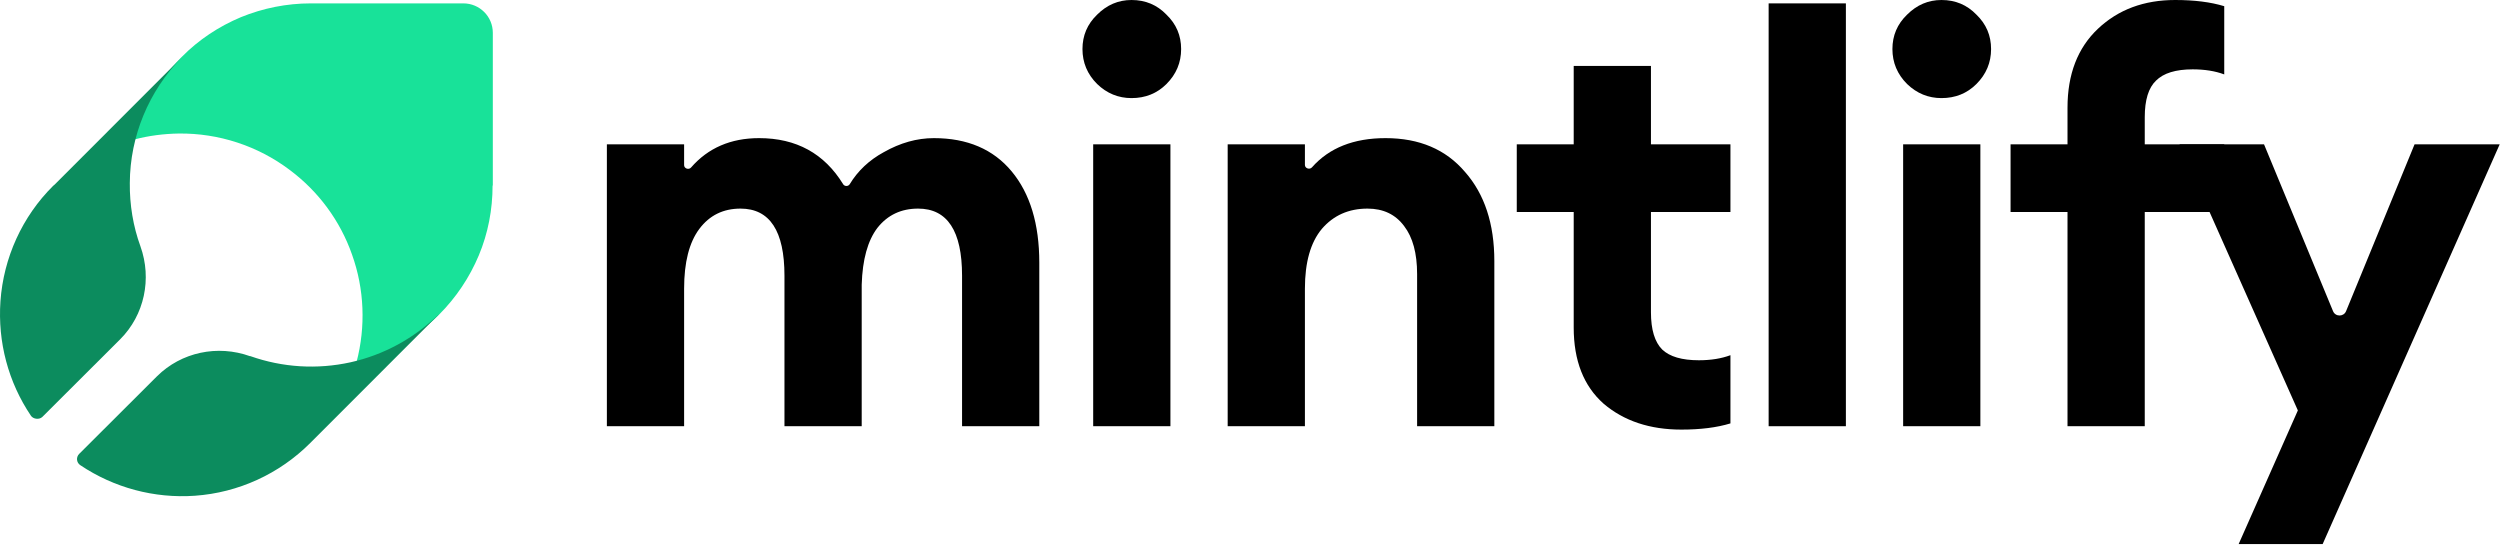
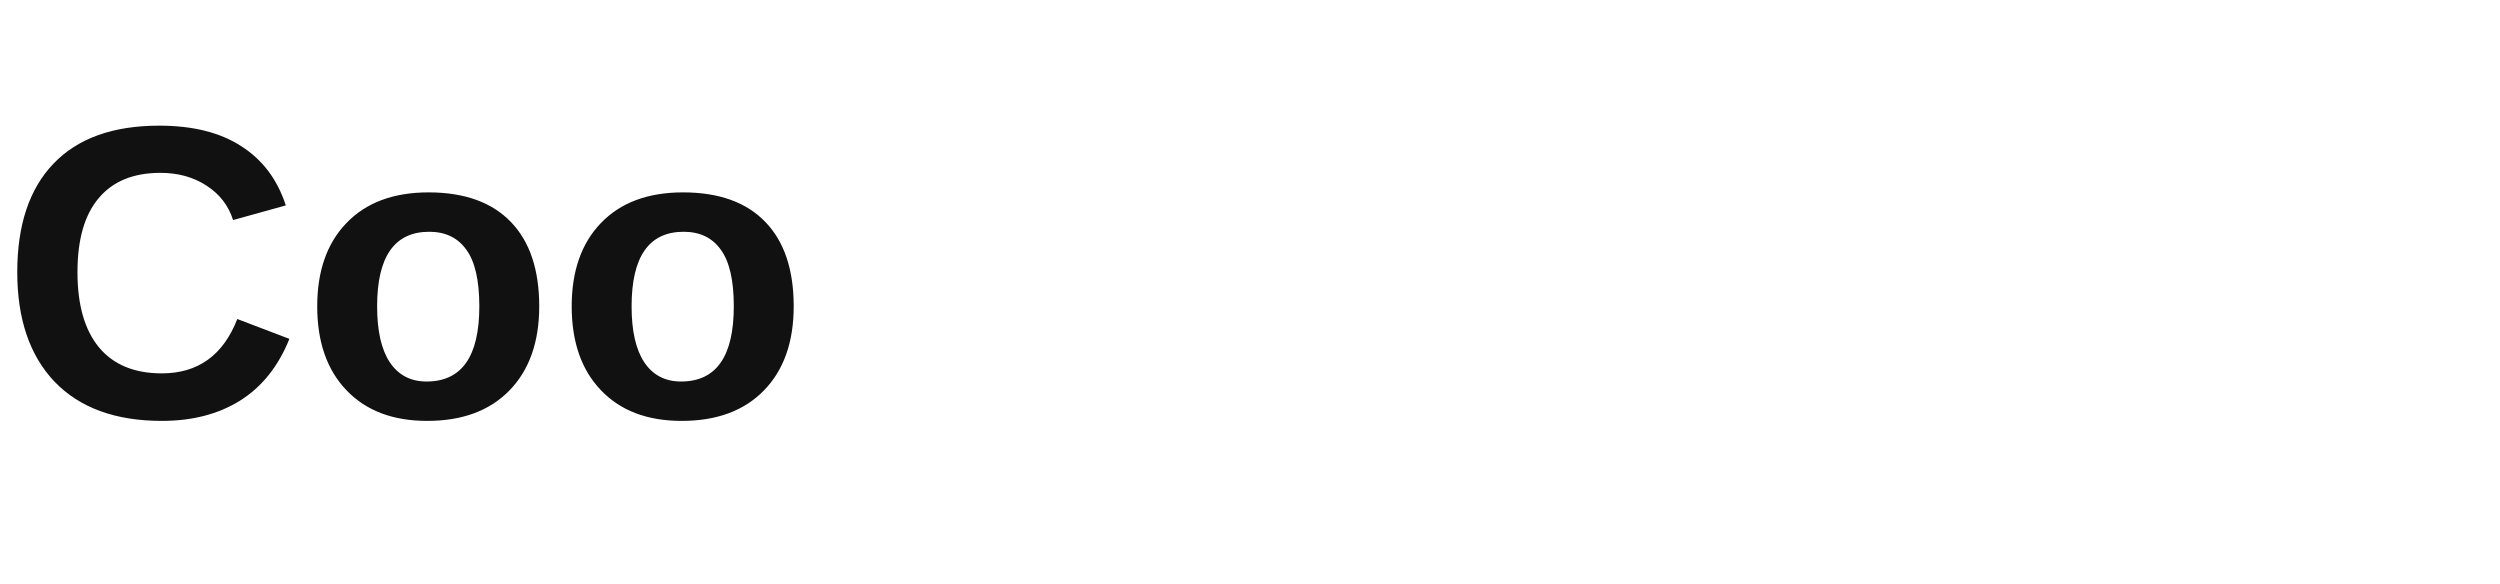
- <svg xmlns="http://www.w3.org/2000/svg" width="1682" height="367" viewBox="0 0 1682 367" fill="none">
-   <path d="M1562.69 366.037H1506.17L1546 276.14L1466.34 97.105H1523.24L1569.66 209.337C1571.28 213.26 1576.84 213.253 1578.45 209.325L1624.52 97.105H1681.79L1562.69 366.037Z" fill="black" />
-   <path d="M1391.02 286.761V142.622H1352.71V97.104H1391.02V72.449C1391.02 49.943 1397.85 32.242 1411.5 19.345C1425.16 6.448 1442.48 0 1463.47 0C1476.37 0 1487.37 1.391 1496.47 4.172V50.069C1490.4 47.793 1483.32 46.656 1475.23 46.656C1463.85 46.656 1455.63 49.184 1450.57 54.242C1445.51 59.046 1442.99 67.265 1442.99 78.897V97.104H1496.47V142.622H1442.99V286.761H1391.02Z" fill="black" />
-   <path d="M1306.22 66.001C1297.37 66.001 1289.66 62.84 1283.08 56.518C1276.51 49.943 1273.22 42.104 1273.22 33C1273.22 23.897 1276.51 16.184 1283.08 9.862C1289.66 3.287 1297.37 0 1306.22 0C1315.58 0 1323.42 3.287 1329.74 9.862C1336.31 16.184 1339.6 23.897 1339.6 33C1339.6 42.104 1336.31 49.943 1329.74 56.518C1323.42 62.84 1315.58 66.001 1306.22 66.001ZM1280.43 286.761V97.104H1332.39V286.761H1280.43Z" fill="black" />
-   <path d="M1189.94 286.761V2.276H1241.91V286.761H1189.94Z" fill="black" />
-   <path d="M1131.24 289.037C1110 289.037 1092.55 283.221 1078.89 271.588C1065.49 259.703 1058.79 242.634 1058.79 220.381V142.622H1020.48V97.104H1058.79V44.38H1110.76V97.104H1164.24V142.622H1110.76V210.14C1110.76 221.772 1113.29 230.117 1118.34 235.174C1123.4 239.979 1131.62 242.381 1143 242.381C1151.09 242.381 1158.17 241.243 1164.24 238.967V284.864C1155.14 287.646 1144.14 289.037 1131.24 289.037Z" fill="black" />
-   <path d="M825.979 286.761V97.104H877.945V110.967C877.945 113.311 881.135 114.347 882.688 112.591C894.273 99.485 910.773 92.932 932.187 92.932C954.946 92.932 972.774 100.518 985.67 115.691C998.82 130.61 1005.39 150.587 1005.39 175.622V286.761H953.429V184.346C953.429 170.438 950.521 159.691 944.704 152.105C938.888 144.265 930.67 140.346 920.049 140.346C907.405 140.346 897.164 144.898 889.325 154.001C881.738 163.105 877.945 176.507 877.945 194.208V286.761H825.979Z" fill="black" />
-   <path d="M761.286 66.001C752.436 66.001 744.723 62.84 738.148 56.518C731.574 49.943 728.286 42.104 728.286 33C728.286 23.897 731.574 16.184 738.148 9.862C744.723 3.287 752.436 0 761.286 0C770.643 0 778.482 3.287 784.804 9.862C791.379 16.184 794.666 23.897 794.666 33C794.666 42.104 791.379 49.943 784.804 56.518C778.482 62.84 770.643 66.001 761.286 66.001ZM735.493 286.761V97.104H787.459V286.761H735.493Z" fill="black" />
-   <path d="M647.273 286.761V185.484C647.273 155.392 637.411 140.346 617.686 140.346C606.307 140.346 597.204 144.645 590.376 153.243C583.801 161.84 580.261 174.61 579.755 191.553V286.761H527.789V185.484C527.789 155.392 517.927 140.346 498.203 140.346C486.571 140.346 477.341 144.898 470.513 154.001C463.685 163.105 460.272 176.507 460.272 194.208V286.761H408.306V97.104H460.272V111.103C460.272 113.435 463.407 114.462 464.939 112.704C476.419 99.522 491.68 92.932 510.72 92.932C535.742 92.932 554.588 103.262 567.259 123.923C568.258 125.553 570.718 125.527 571.712 123.894C577.189 114.891 584.802 107.731 594.548 102.415C605.675 96.093 616.928 92.932 628.307 92.932C650.813 92.932 668.261 100.392 680.652 115.311C693.043 130.231 699.239 150.714 699.239 176.76V286.761H647.273Z" fill="black" />
-   <path d="M331.569 124.833V22.09C331.569 11.065 322.625 2.276 311.764 2.276H209.069C192.938 2.276 176.967 5.472 162.113 11.544C147.26 17.775 133.685 26.724 122.345 38.228L121.546 39.027C106.533 54.207 95.833 73.062 90.402 93.834C100.145 91.277 110.206 89.999 120.268 89.839C147.1 89.52 173.453 98.148 194.855 114.287C214.18 128.668 228.873 148.481 236.859 171.331C245.164 194.5 246.122 219.746 239.893 243.554C260.496 238.122 279.503 227.416 294.675 212.396L295.474 211.597C306.813 200.252 315.917 186.67 322.145 171.81C328.374 156.95 331.409 140.971 331.409 124.833H331.569Z" fill="#18E299" />
-   <path d="M87.337 123.098C87.496 91.579 100.066 61.334 122.182 38.73L36.739 124.212C36.421 124.531 36.102 124.69 35.784 125.008C14.941 145.702 2.371 173.4 0.303 202.69C-1.607 230.07 5.553 257.131 20.828 279.736C22.285 281.892 26.238 282.601 28.466 280.532L80.813 228.319C97.202 211.923 102.293 187.568 94.497 165.759C89.564 152.229 87.178 137.743 87.337 123.098Z" fill="#0C8C5E" />
-   <path d="M294.976 211.605C278.587 227.683 258.062 238.826 235.786 243.761C213.351 248.695 190.121 247.263 168.482 239.622C168.482 239.622 168.323 239.622 168.164 239.622C146.365 231.822 122.022 236.916 105.633 253.153L53.285 305.365C51.057 307.594 51.376 311.255 54.081 313.006C76.674 328.128 103.724 335.451 131.091 333.541C160.368 331.471 187.894 318.896 208.737 298.043L209.533 297.247L294.976 211.764V211.605Z" fill="#0C8C5E" />
+ <svg xmlns="http://www.w3.org/2000/svg" width="120" height="28" viewBox="0 0 120 28" fill="none">
+   <text x="0" y="20" fill="#111111" font-family="Arial, sans-serif" font-size="20" font-weight="700">Coo</text>
</svg>
